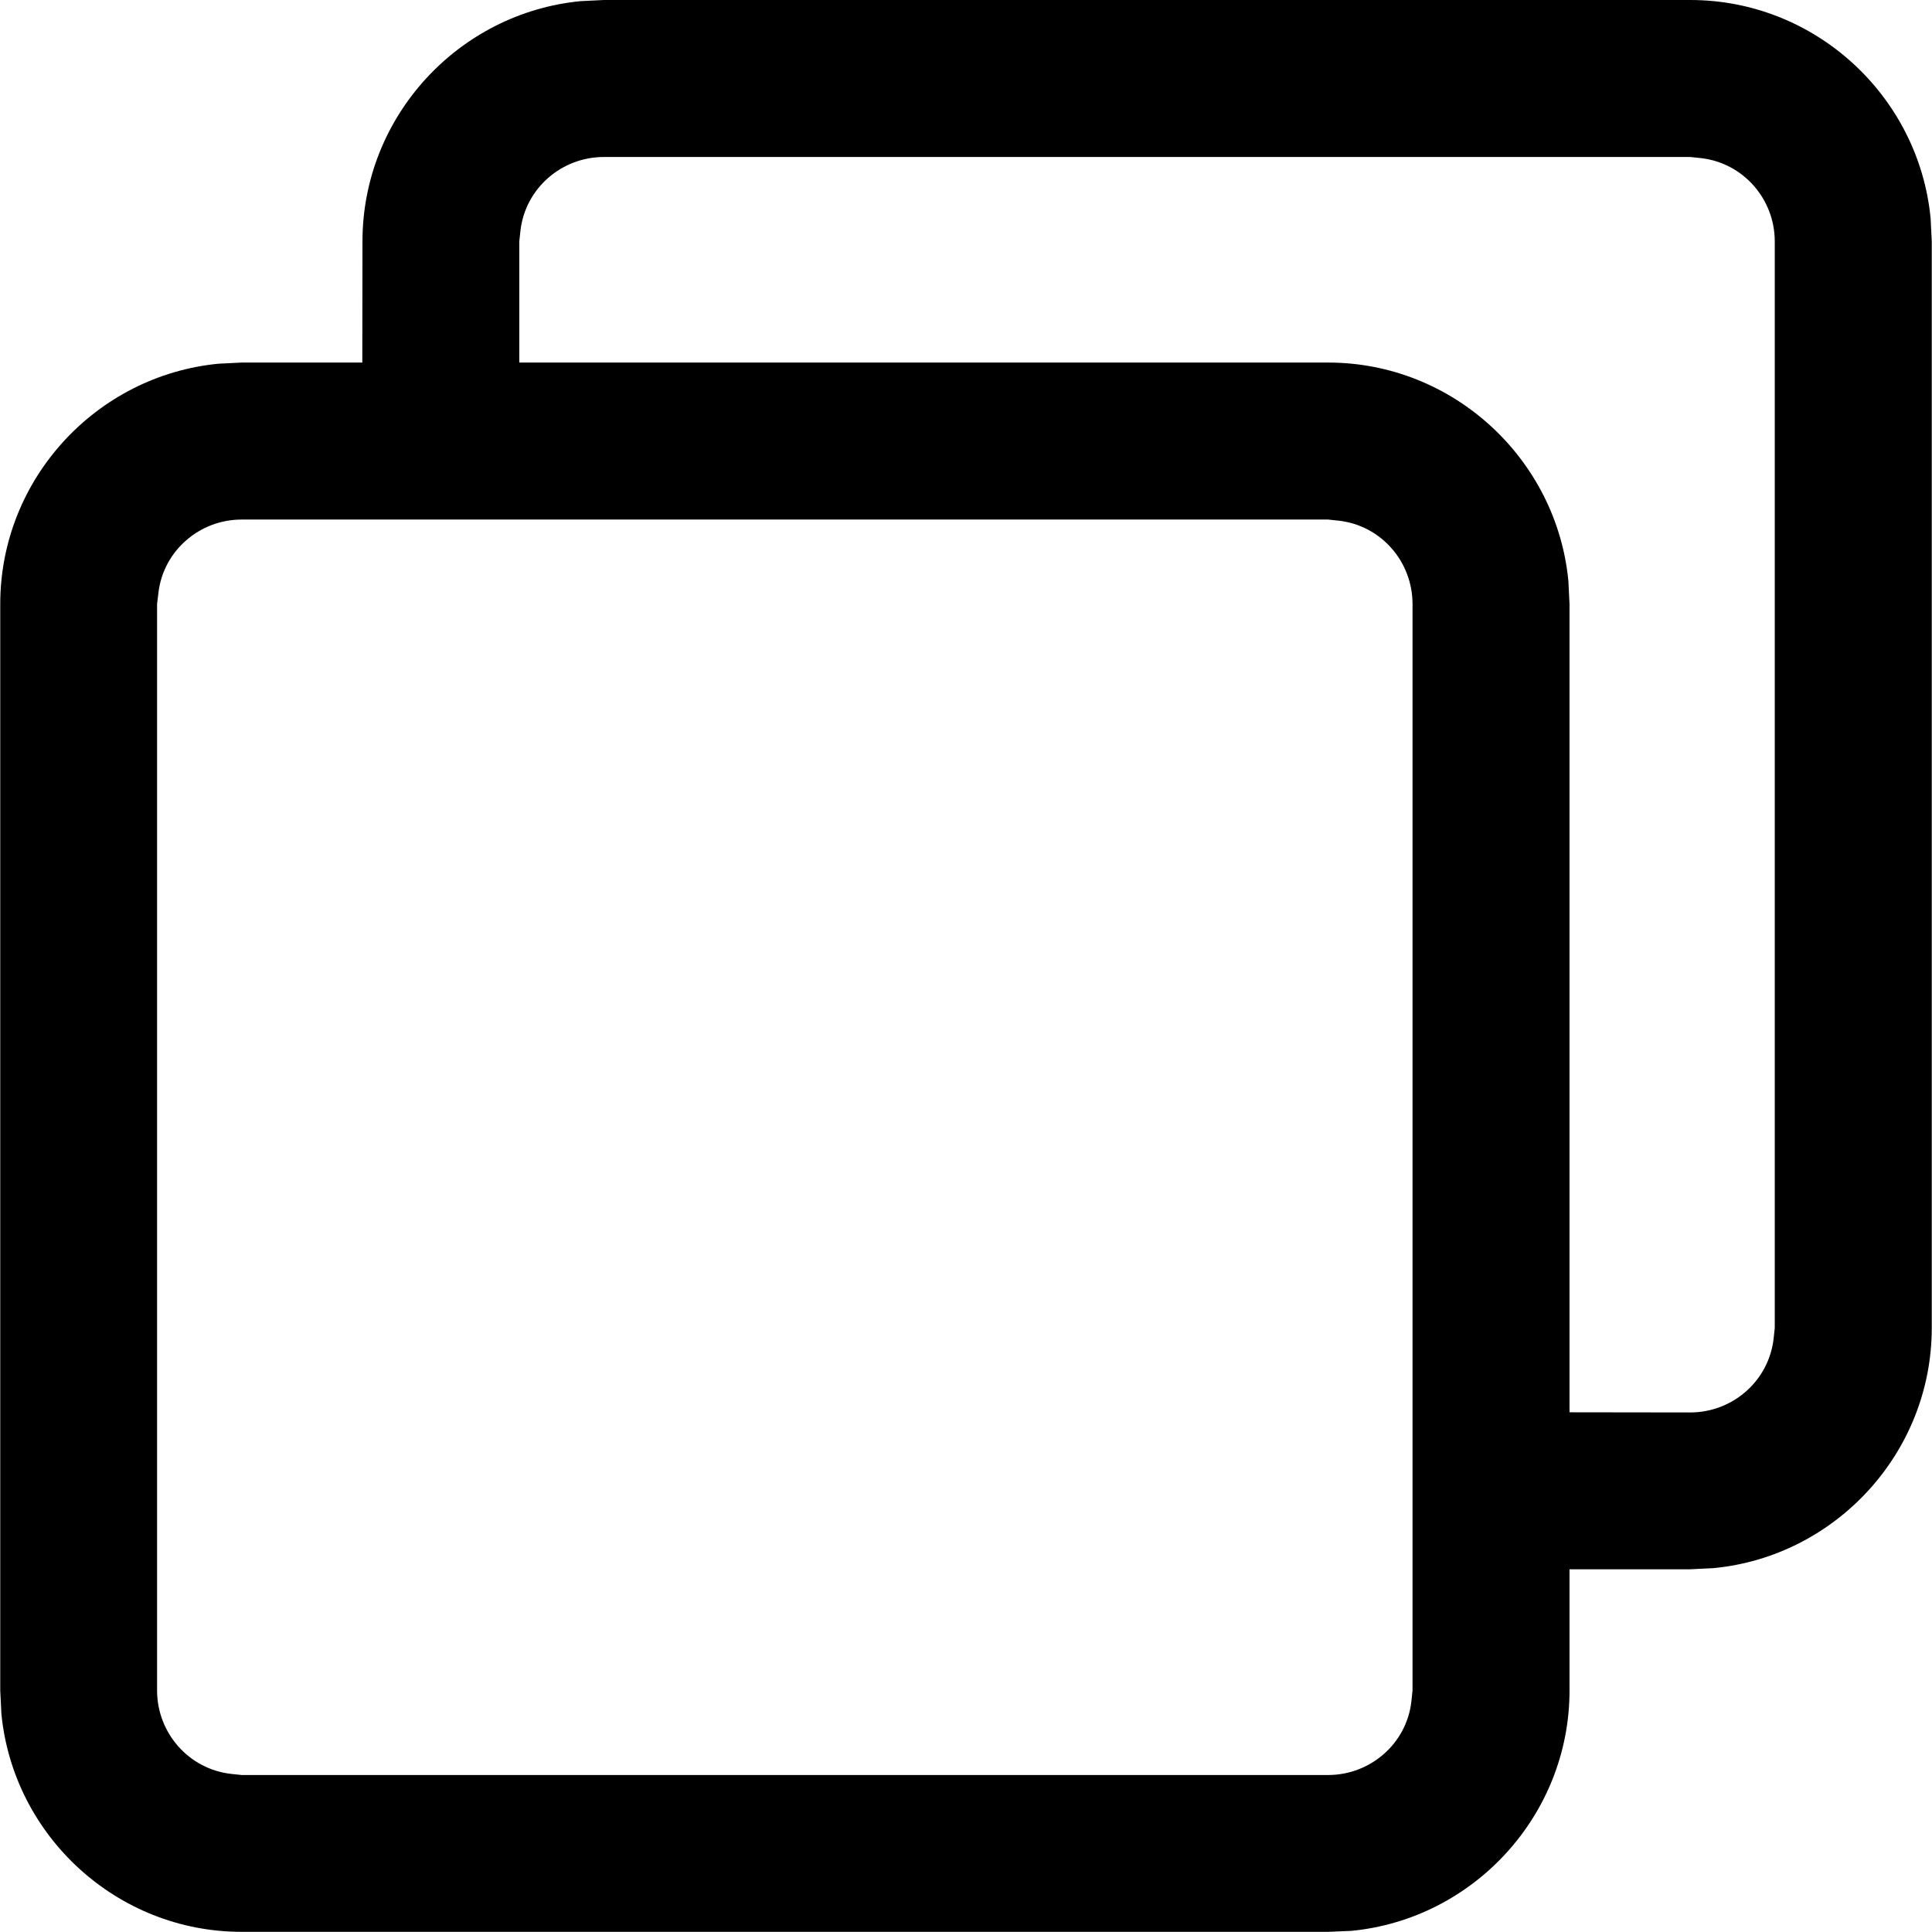
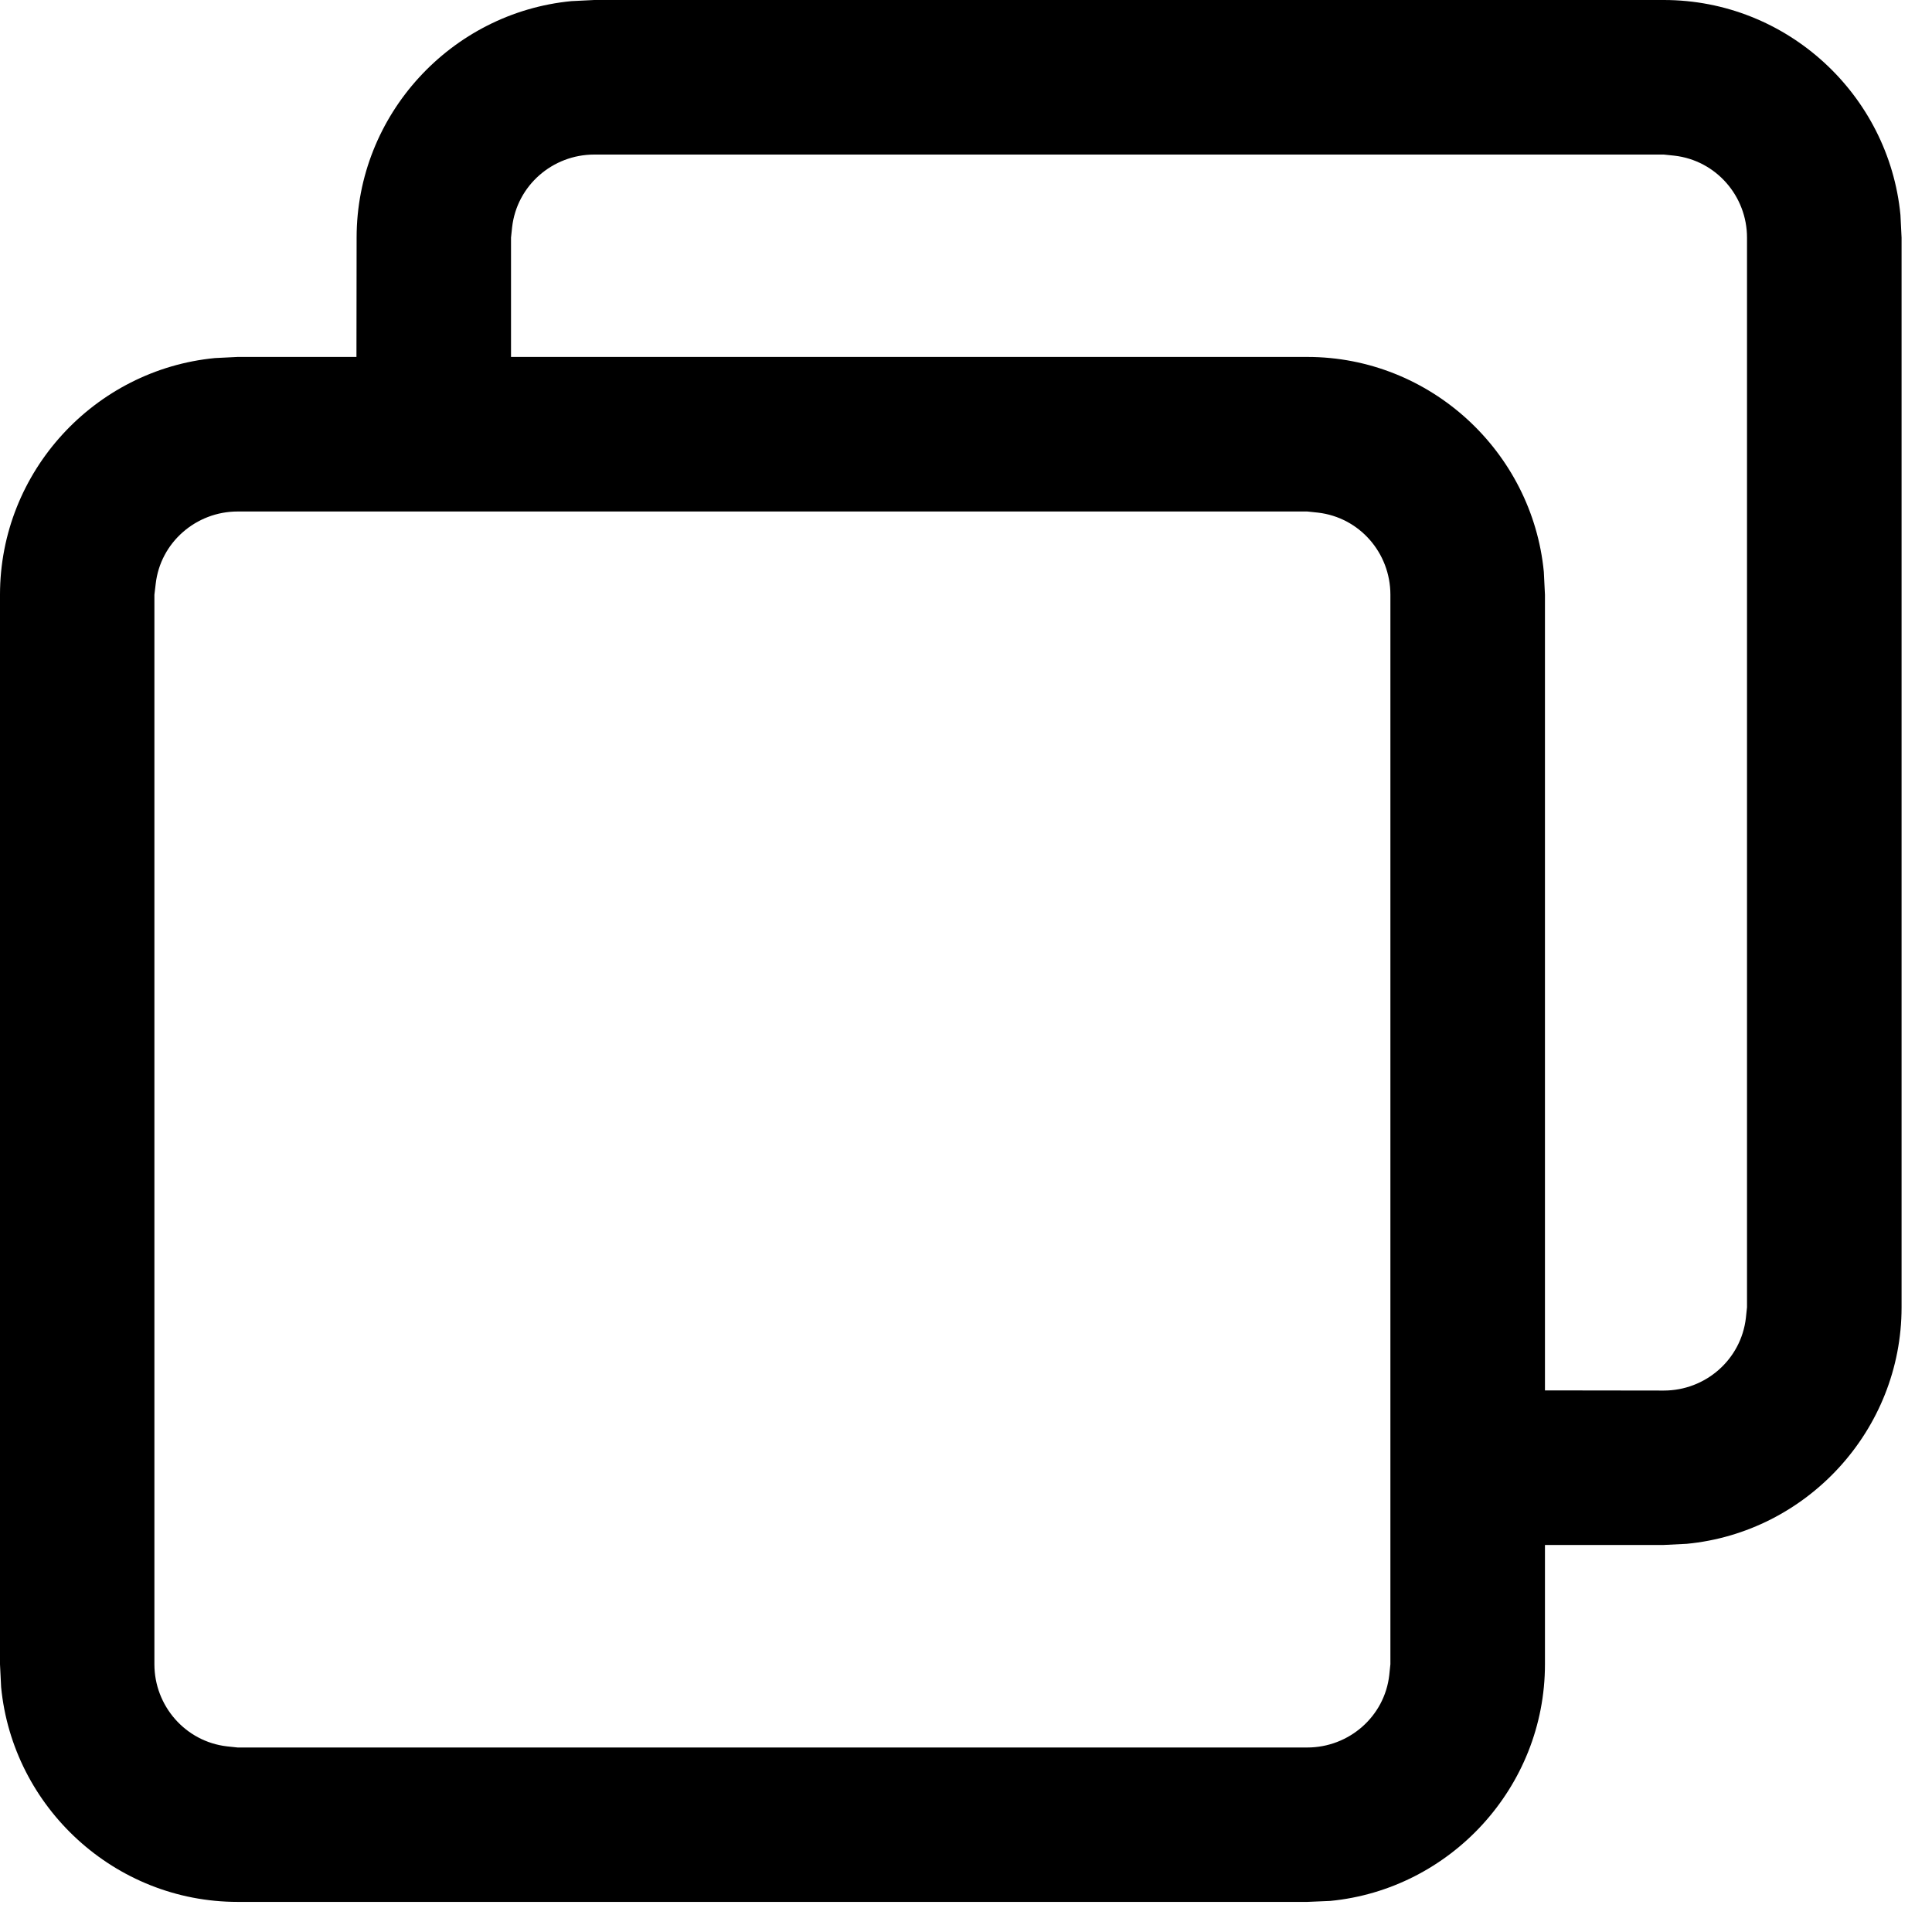
- <svg xmlns="http://www.w3.org/2000/svg" fill="none" version="1.1" width="12" height="12" viewBox="0 0 11.811 11.814">
+ <svg xmlns="http://www.w3.org/2000/svg" fill="none" version="1.1" width="12" height="12" viewBox="0 0 12 12">
  <g>
    <path d="M11.804,1.335C11.732,0.588,11.099,0,10.334,0L3.691,0L3.549,0.007C2.803,0.079,2.215,0.712,2.215,1.476L2.214,2.217L1.476,2.217L1.335,2.224C0.588,2.296,0,2.929,0,3.694L0,10.337L0.007,10.479C0.079,11.225,0.712,11.813,1.476,11.813L8.12,11.813L8.262,11.807C9.008,11.735,9.596,11.101,9.596,10.337L9.596,9.596L10.334,9.596L10.476,9.589C11.222,9.518,11.811,8.884,11.811,8.12L11.811,1.476L11.804,1.335ZM10.334,0.96L3.691,0.96C3.432,0.96,3.211,1.152,3.181,1.41L3.174,1.476L3.174,2.217L8.12,2.217C8.884,2.217,9.517,2.806,9.589,3.552L9.596,3.694L9.596,8.636L10.334,8.637C10.593,8.637,10.814,8.445,10.844,8.186L10.851,8.12L10.851,1.476C10.851,1.218,10.659,0.997,10.401,0.967L10.334,0.96ZM8.12,3.177L1.476,3.177C1.218,3.177,0.996,3.369,0.967,3.627L0.959,3.694L0.959,10.337C0.959,10.595,1.151,10.817,1.41,10.847L1.476,10.854L8.12,10.854C8.378,10.854,8.6,10.662,8.629,10.404L8.636,10.337L8.636,3.694C8.636,3.435,8.445,3.214,8.186,3.184L8.12,3.177Z" fill-rule="evenodd" fill="#000000" fill-opacity="1" />
  </g>
</svg>
